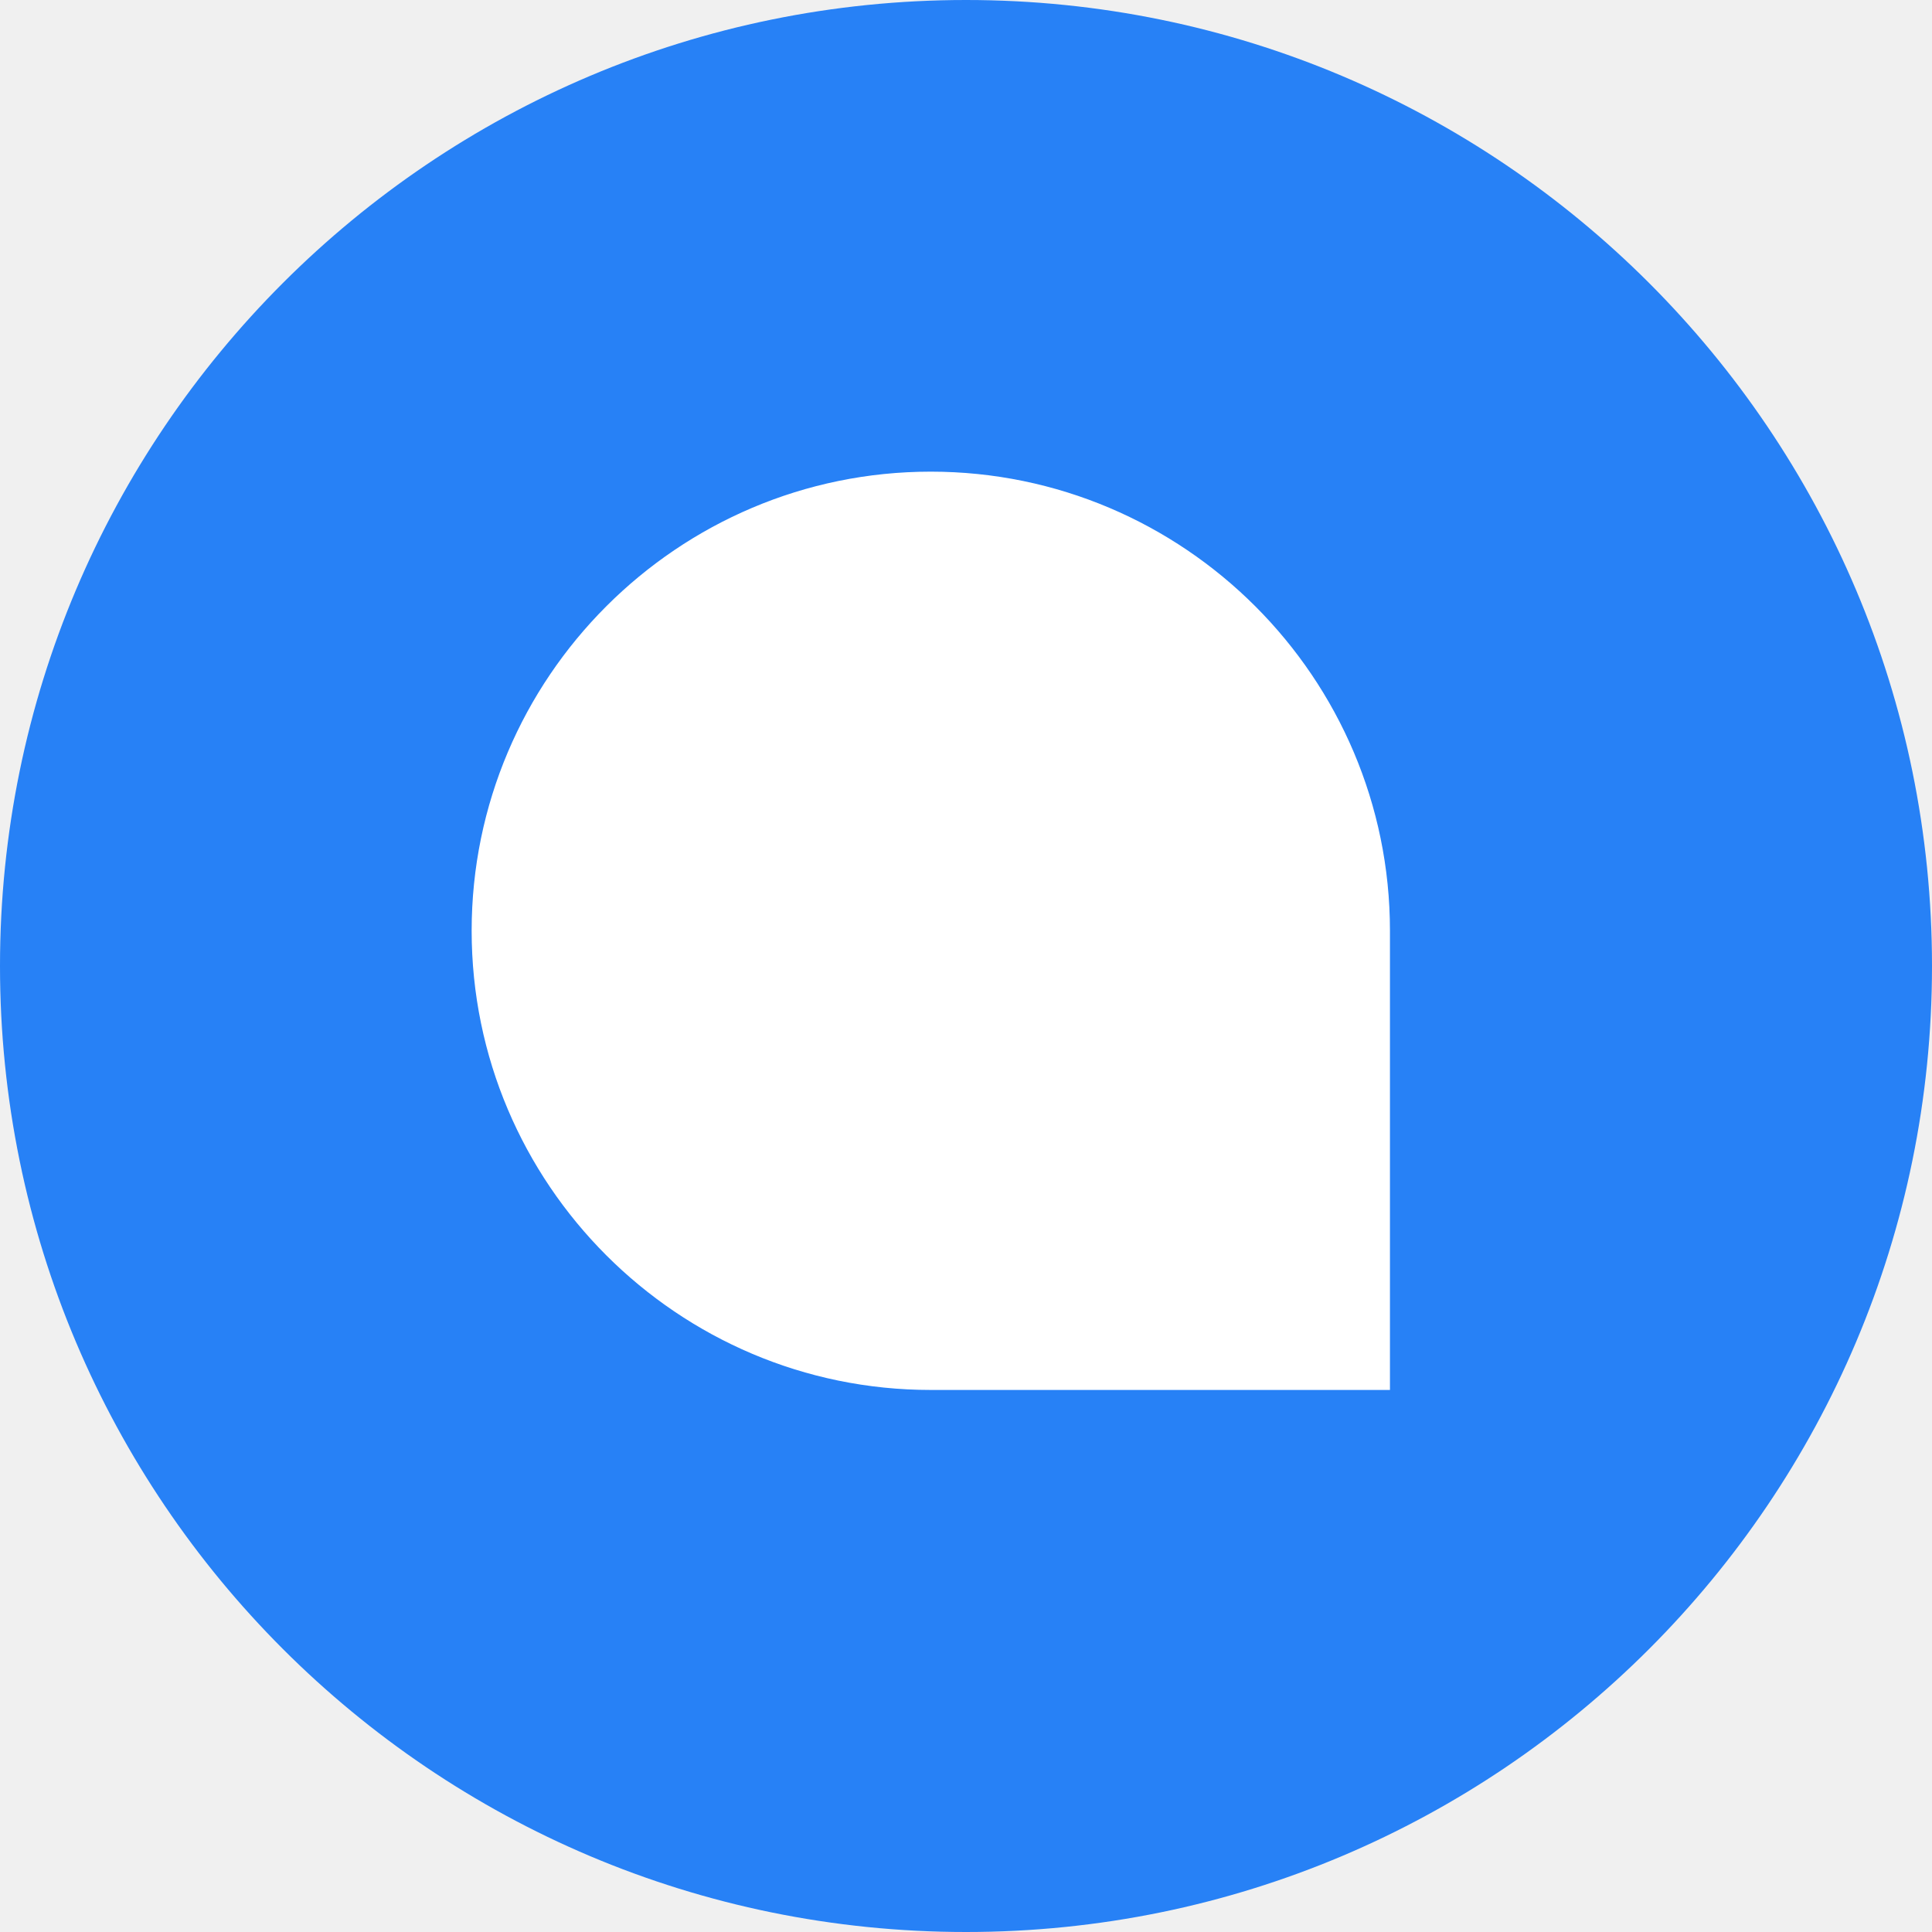
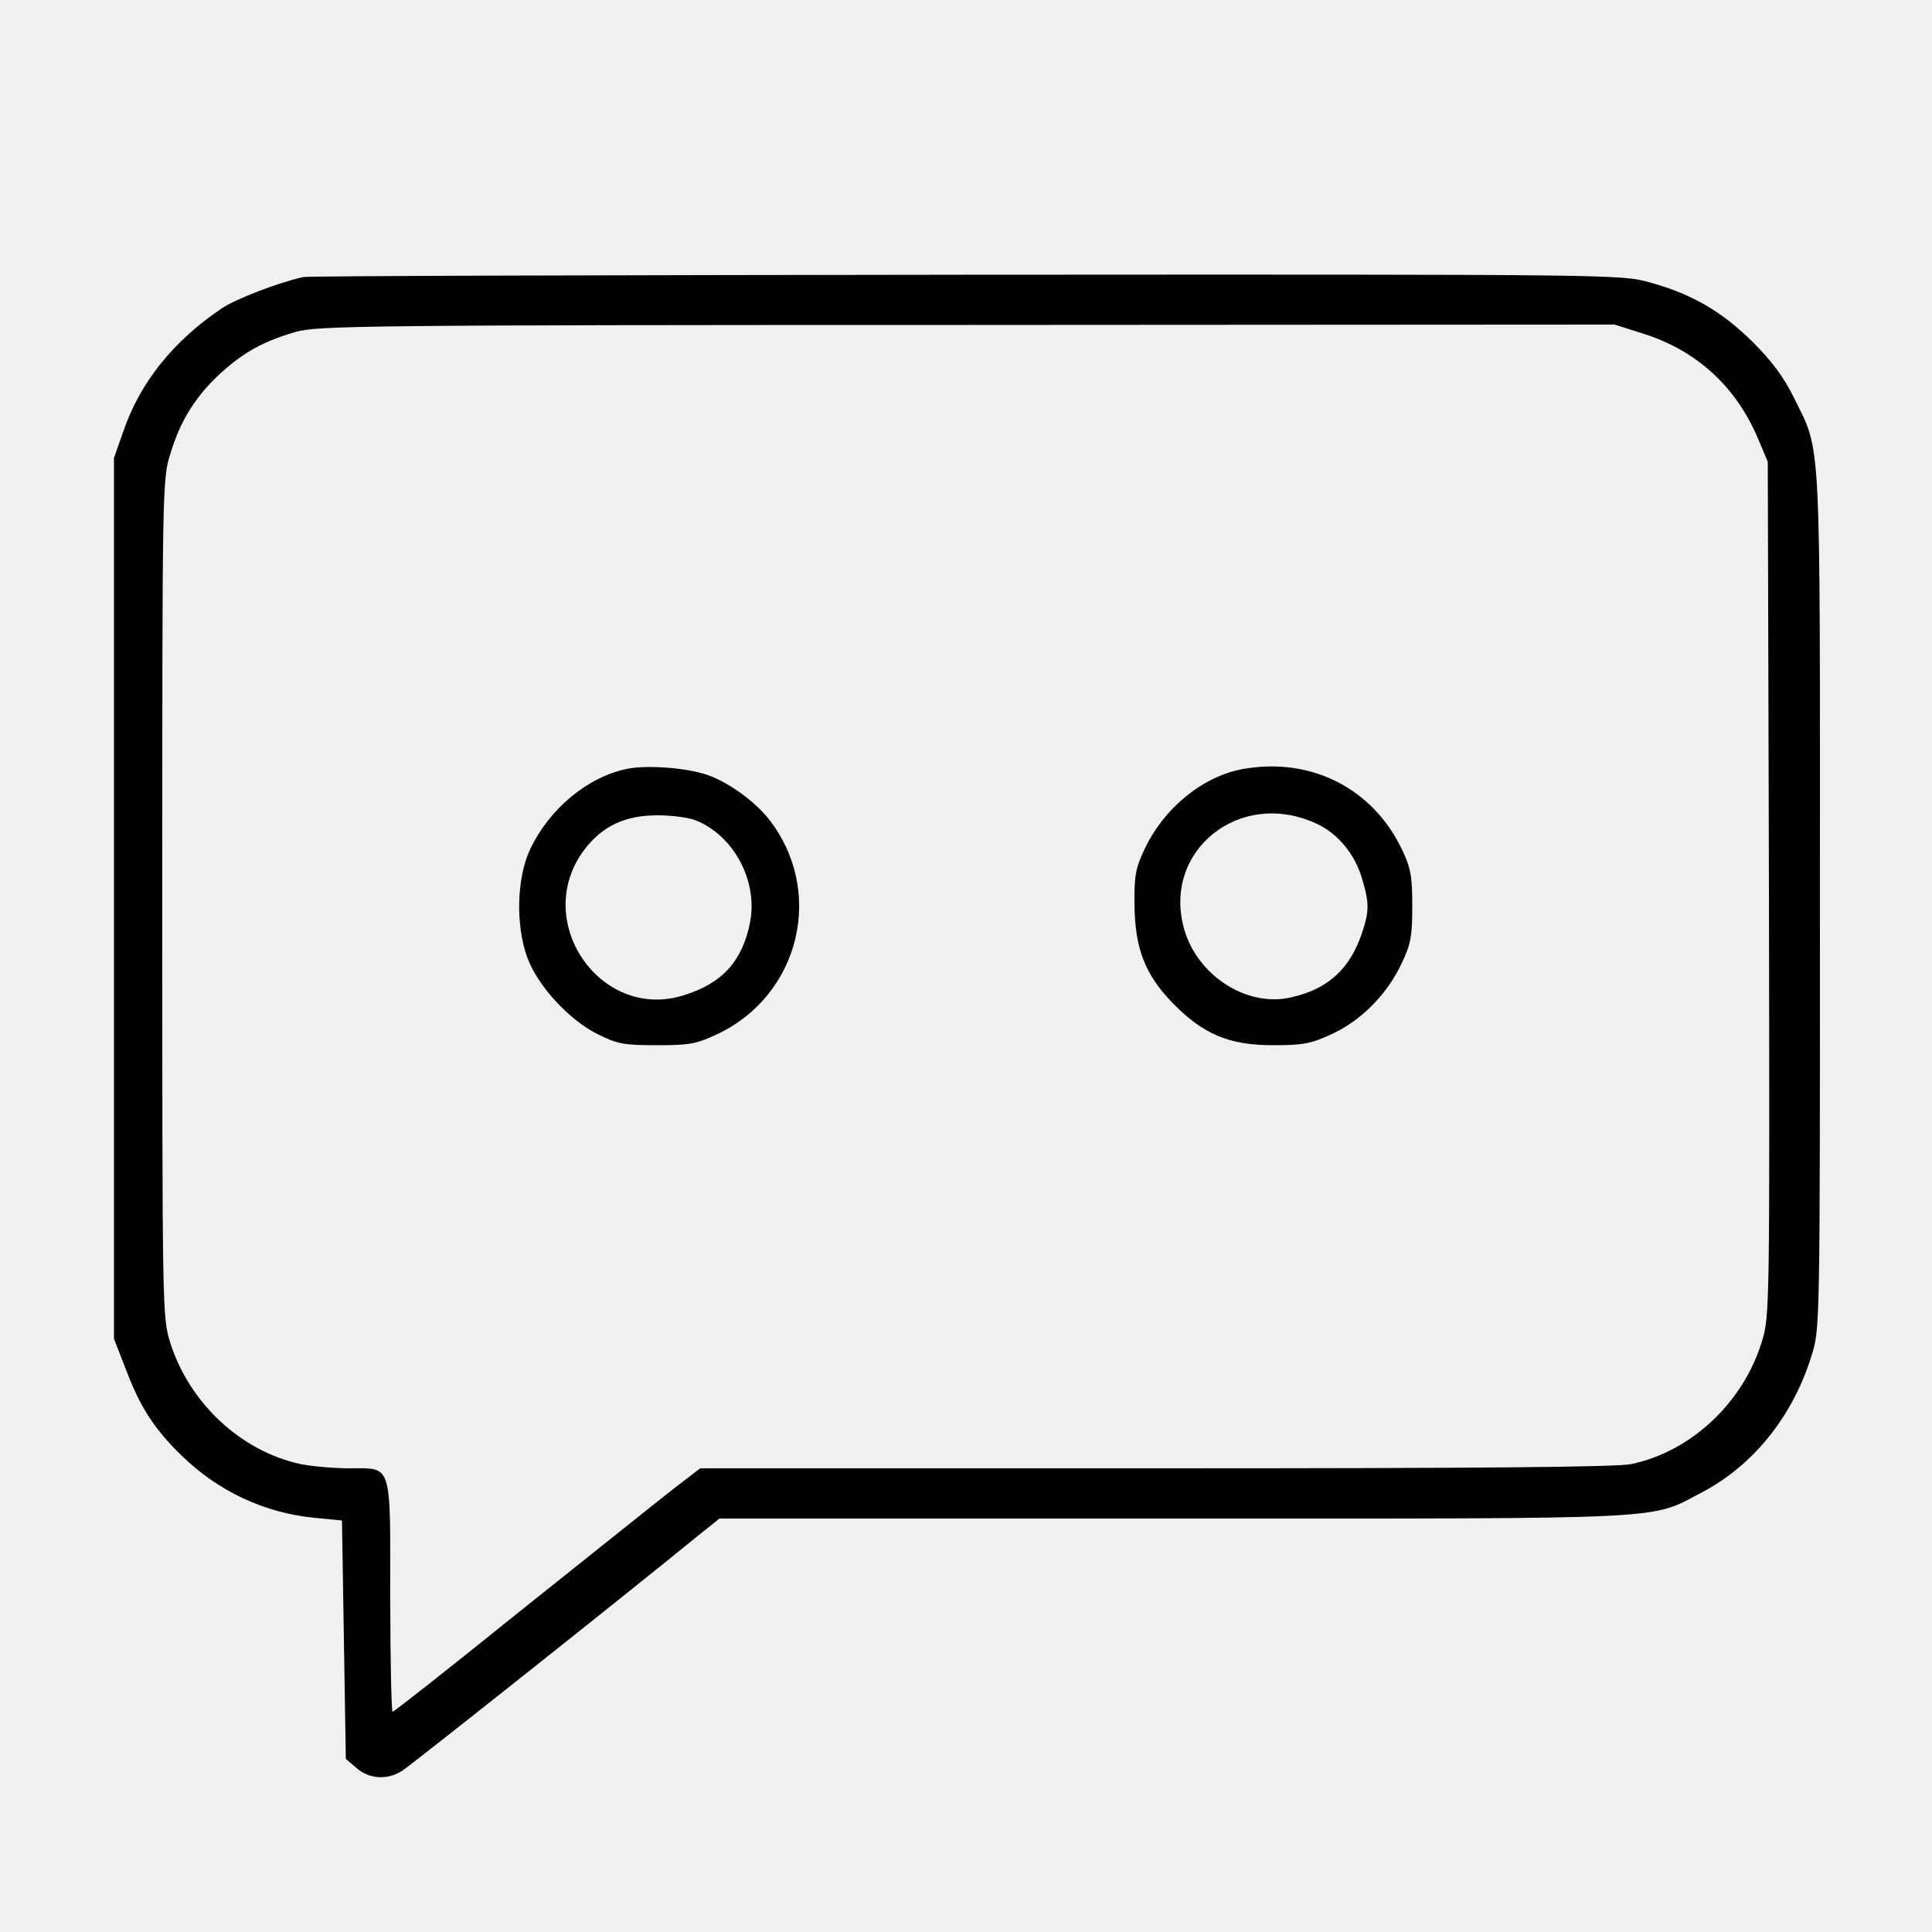
- <svg xmlns="http://www.w3.org/2000/svg" width="16" height="16" viewBox="0 0 16 16" fill="none">
-   <g clip-path="url(#woot-logo-clip-2342424e23u32098)">
-     <path d="M8 16C12.418 16 16 12.418 16 8C16 3.582 12.418 0 8 0C3.582 0 0 3.582 0 8C0 12.418 3.582 16 8 16Z" fill="#2781F6" />
-     <path d="M11.417 11.417H7.708C5.664 11.417 4 9.753 4 7.708C4 5.664 5.664 4 7.708 4C9.753 4 11.417 5.664 11.417 7.708V11.417Z" fill="white" stroke="white" stroke-width="0.188" />
+ <svg xmlns="http://www.w3.org/2000/svg" version="1.0" width="500pt" height="500pt" viewBox="0 0 500 500" preserveAspectRatio="xMidYMid meet">
+   <g transform="translate(0,500) scale(0.1,-0.1)" fill="#000000" stroke="none">
+     <path d="M785 4283 c-64 -14 -176 -57 -211 -81 -125 -84 -212 -192 -255 -319 l-24 -68 0 -1140 0 -1140 32 -82 c36 -95 73 -152 142 -219 95 -93 214 -149 344 -162 l72 -7 5 -308 5 -309 28 -24 c34 -29 81 -31 119 -6 23 15 569 448 755 600 l65 52 1175 0 c1307 0 1230 -4 1368 68 133 70 236 198 284 356 21 67 21 79 21 1175 0 1227 4 1157 -67 1301 -26 53 -56 94 -107 145 -80 79 -157 124 -266 154 -74 21 -84 21 -1770 20 -932 -1 -1704 -3 -1715 -6z m3469 -147 c136 -43 237 -135 294 -267 l27 -64 3 -1105 c2 -1082 2 -1106 -18 -1171 -48 -158 -182 -285 -338 -318 -37 -8 -398 -11 -1231 -11 l-1179 0 -74 -57 c-41 -32 -218 -174 -395 -315 -176 -142 -323 -258 -327 -258 -3 0 -6 134 -6 297 0 352 6 333 -106 333 -40 0 -97 5 -126 11 -155 33 -289 159 -338 316 -20 64 -20 92 -20 1148 0 1070 0 1084 21 1151 26 87 67 151 132 210 60 54 110 81 192 105 56 16 172 18 1737 18 l1677 1 75 -24z" />
+     <path d="M1622 3010 c-102 -21 -201 -104 -250 -208 -35 -74 -38 -197 -7 -281 27 -73 109 -162 183 -198 50 -25 68 -28 152 -28 83 0 102 3 155 28 216 101 281 372 134 558 -37 46 -103 94 -157 113 -53 19 -158 27 -210 16z m181 -134 c98 -41 159 -158 138 -264 -20 -99 -71 -156 -169 -187 -218 -71 -399 193 -259 377 47 61 105 88 189 88 38 0 83 -6 101 -14z" />
+     <path d="M3218 3010 c-104 -18 -206 -101 -256 -208 -23 -48 -27 -70 -26 -142 1 -114 27 -182 99 -256 79 -81 146 -109 260 -109 78 0 98 4 152 29 76 35 144 104 181 184 23 48 27 70 27 147 0 76 -4 99 -26 145 -75 159 -235 241 -411 210z m190 -142 c54 -25 99 -79 117 -142 19 -63 19 -84 -1 -143 -31 -91 -88 -143 -182 -164 -114 -27 -242 55 -277 175 -59 204 144 367 343 274z" />
  </g>
-   <defs>
-     <clipPath id="woot-logo-clip-2342424e23u32098">
-       <rect width="16" height="16" fill="white" />
-     </clipPath>
-   </defs>
</svg>
